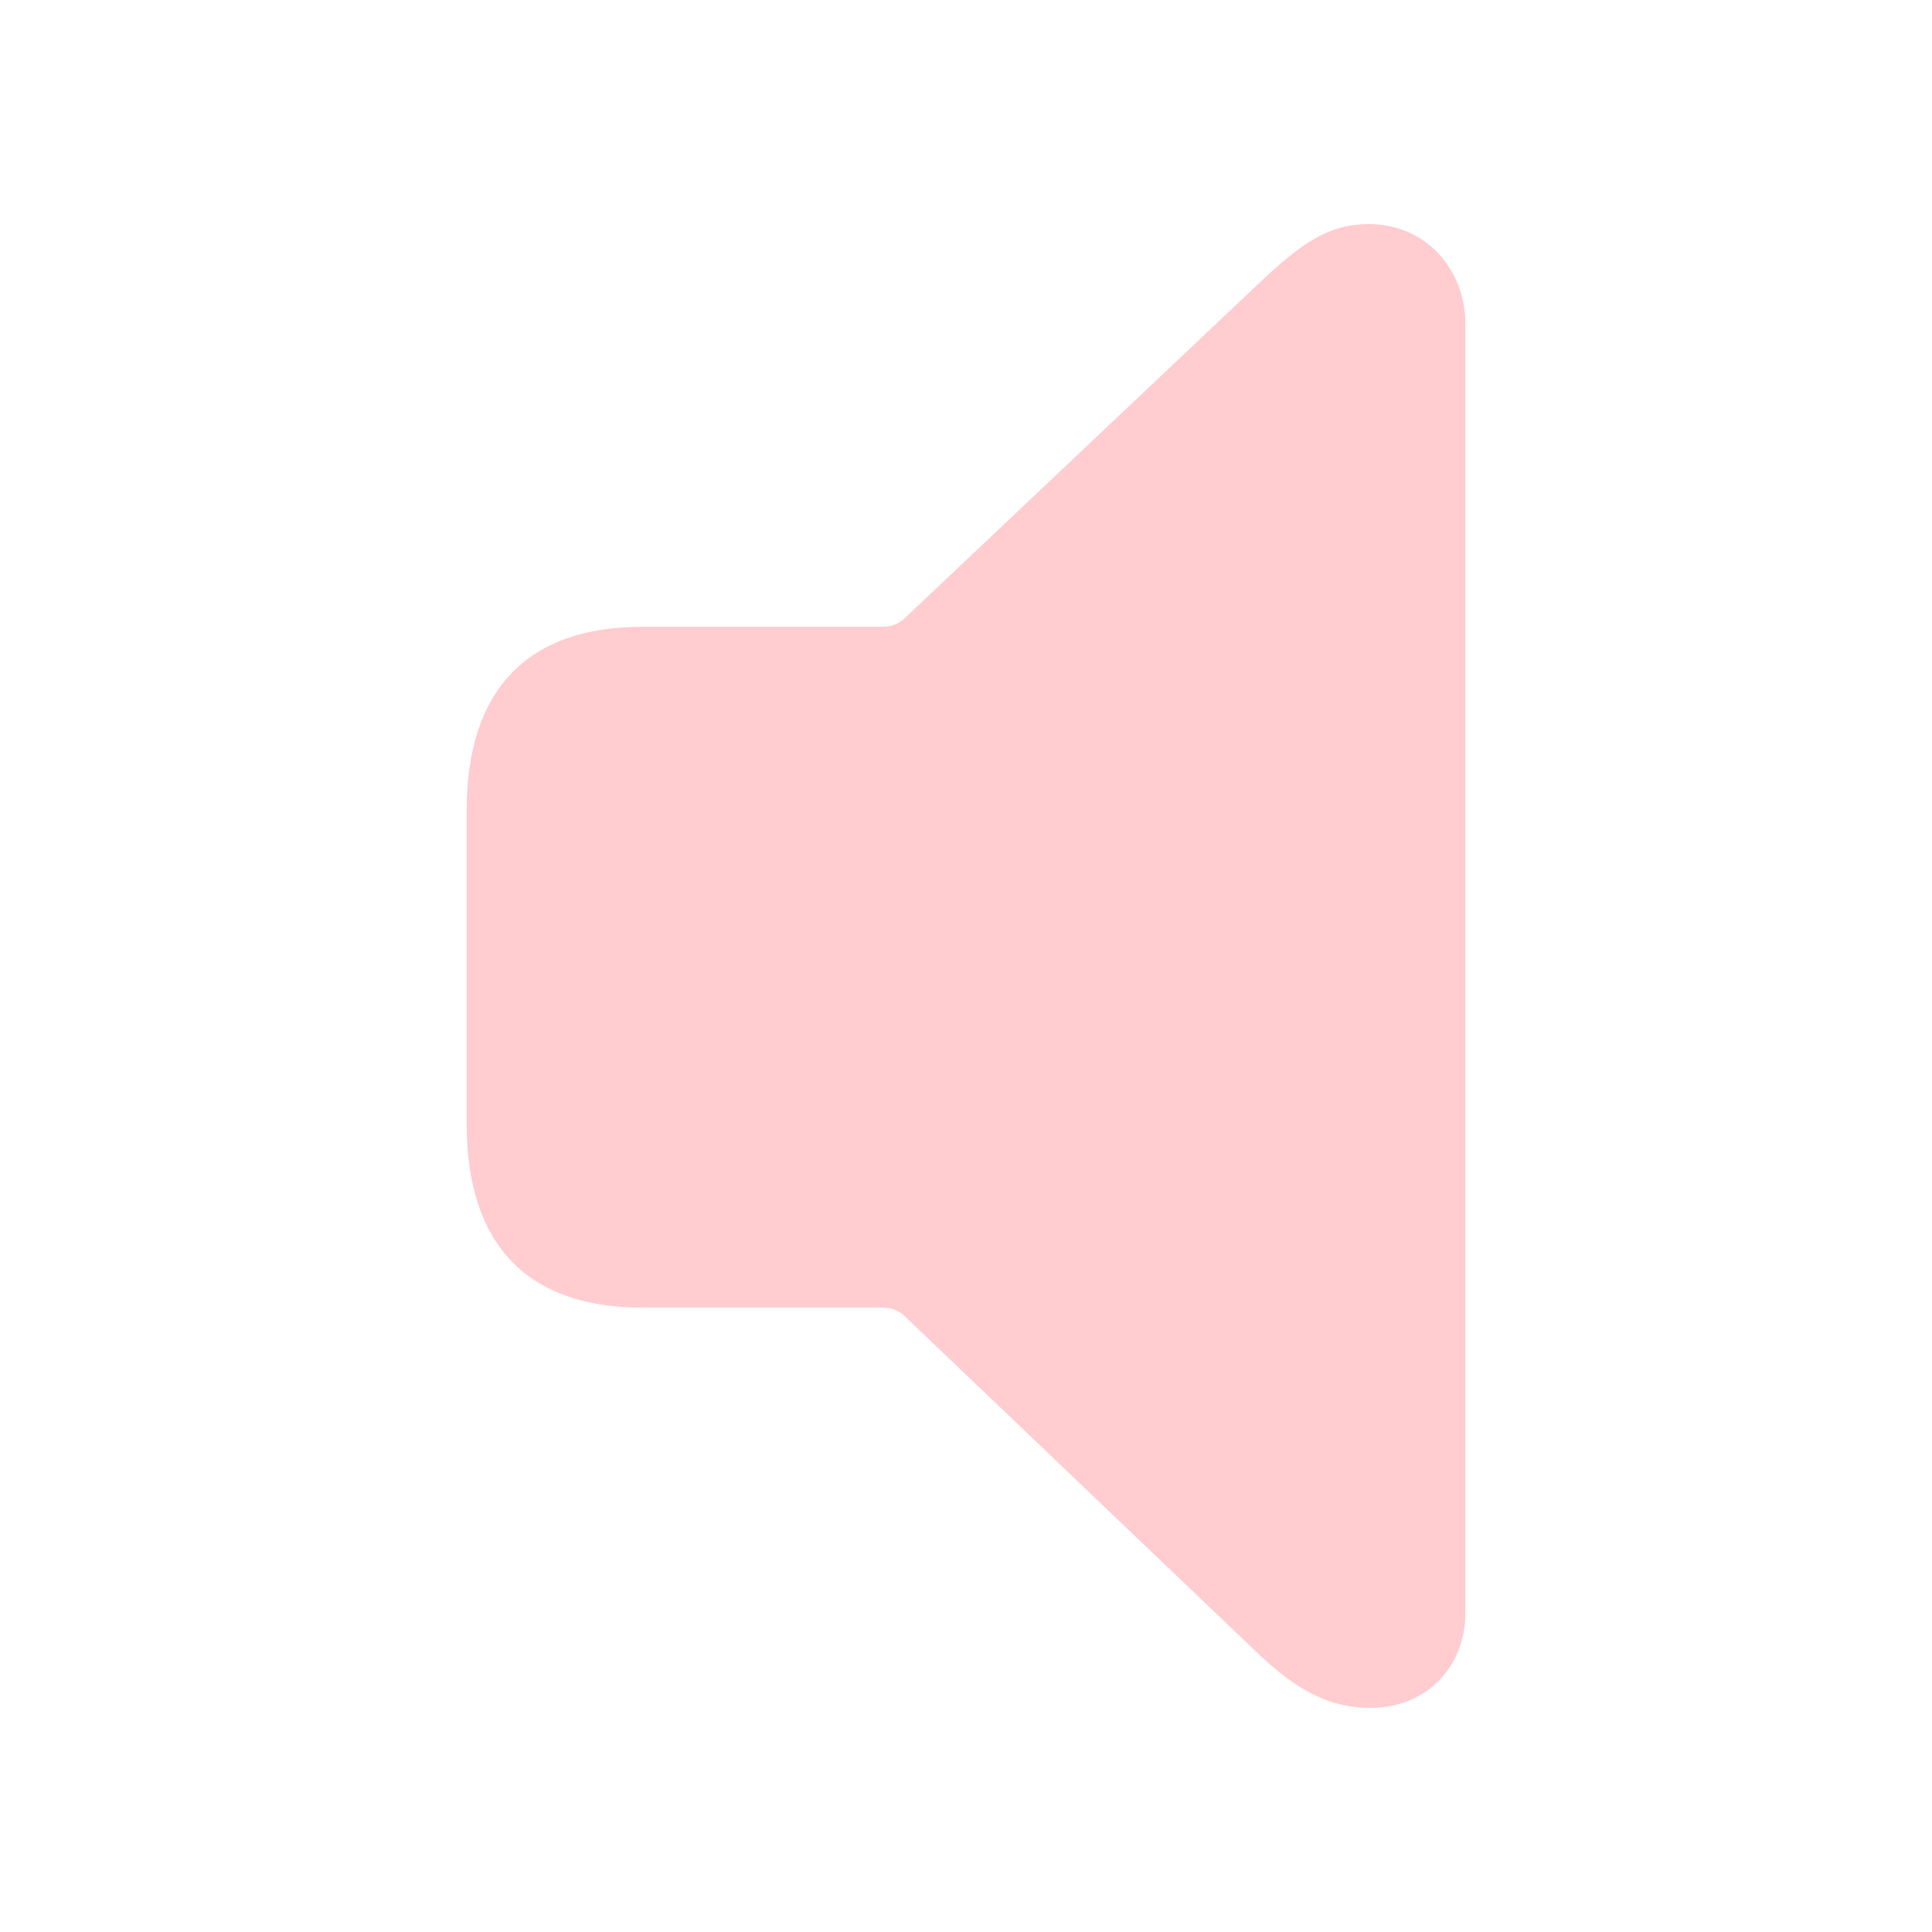
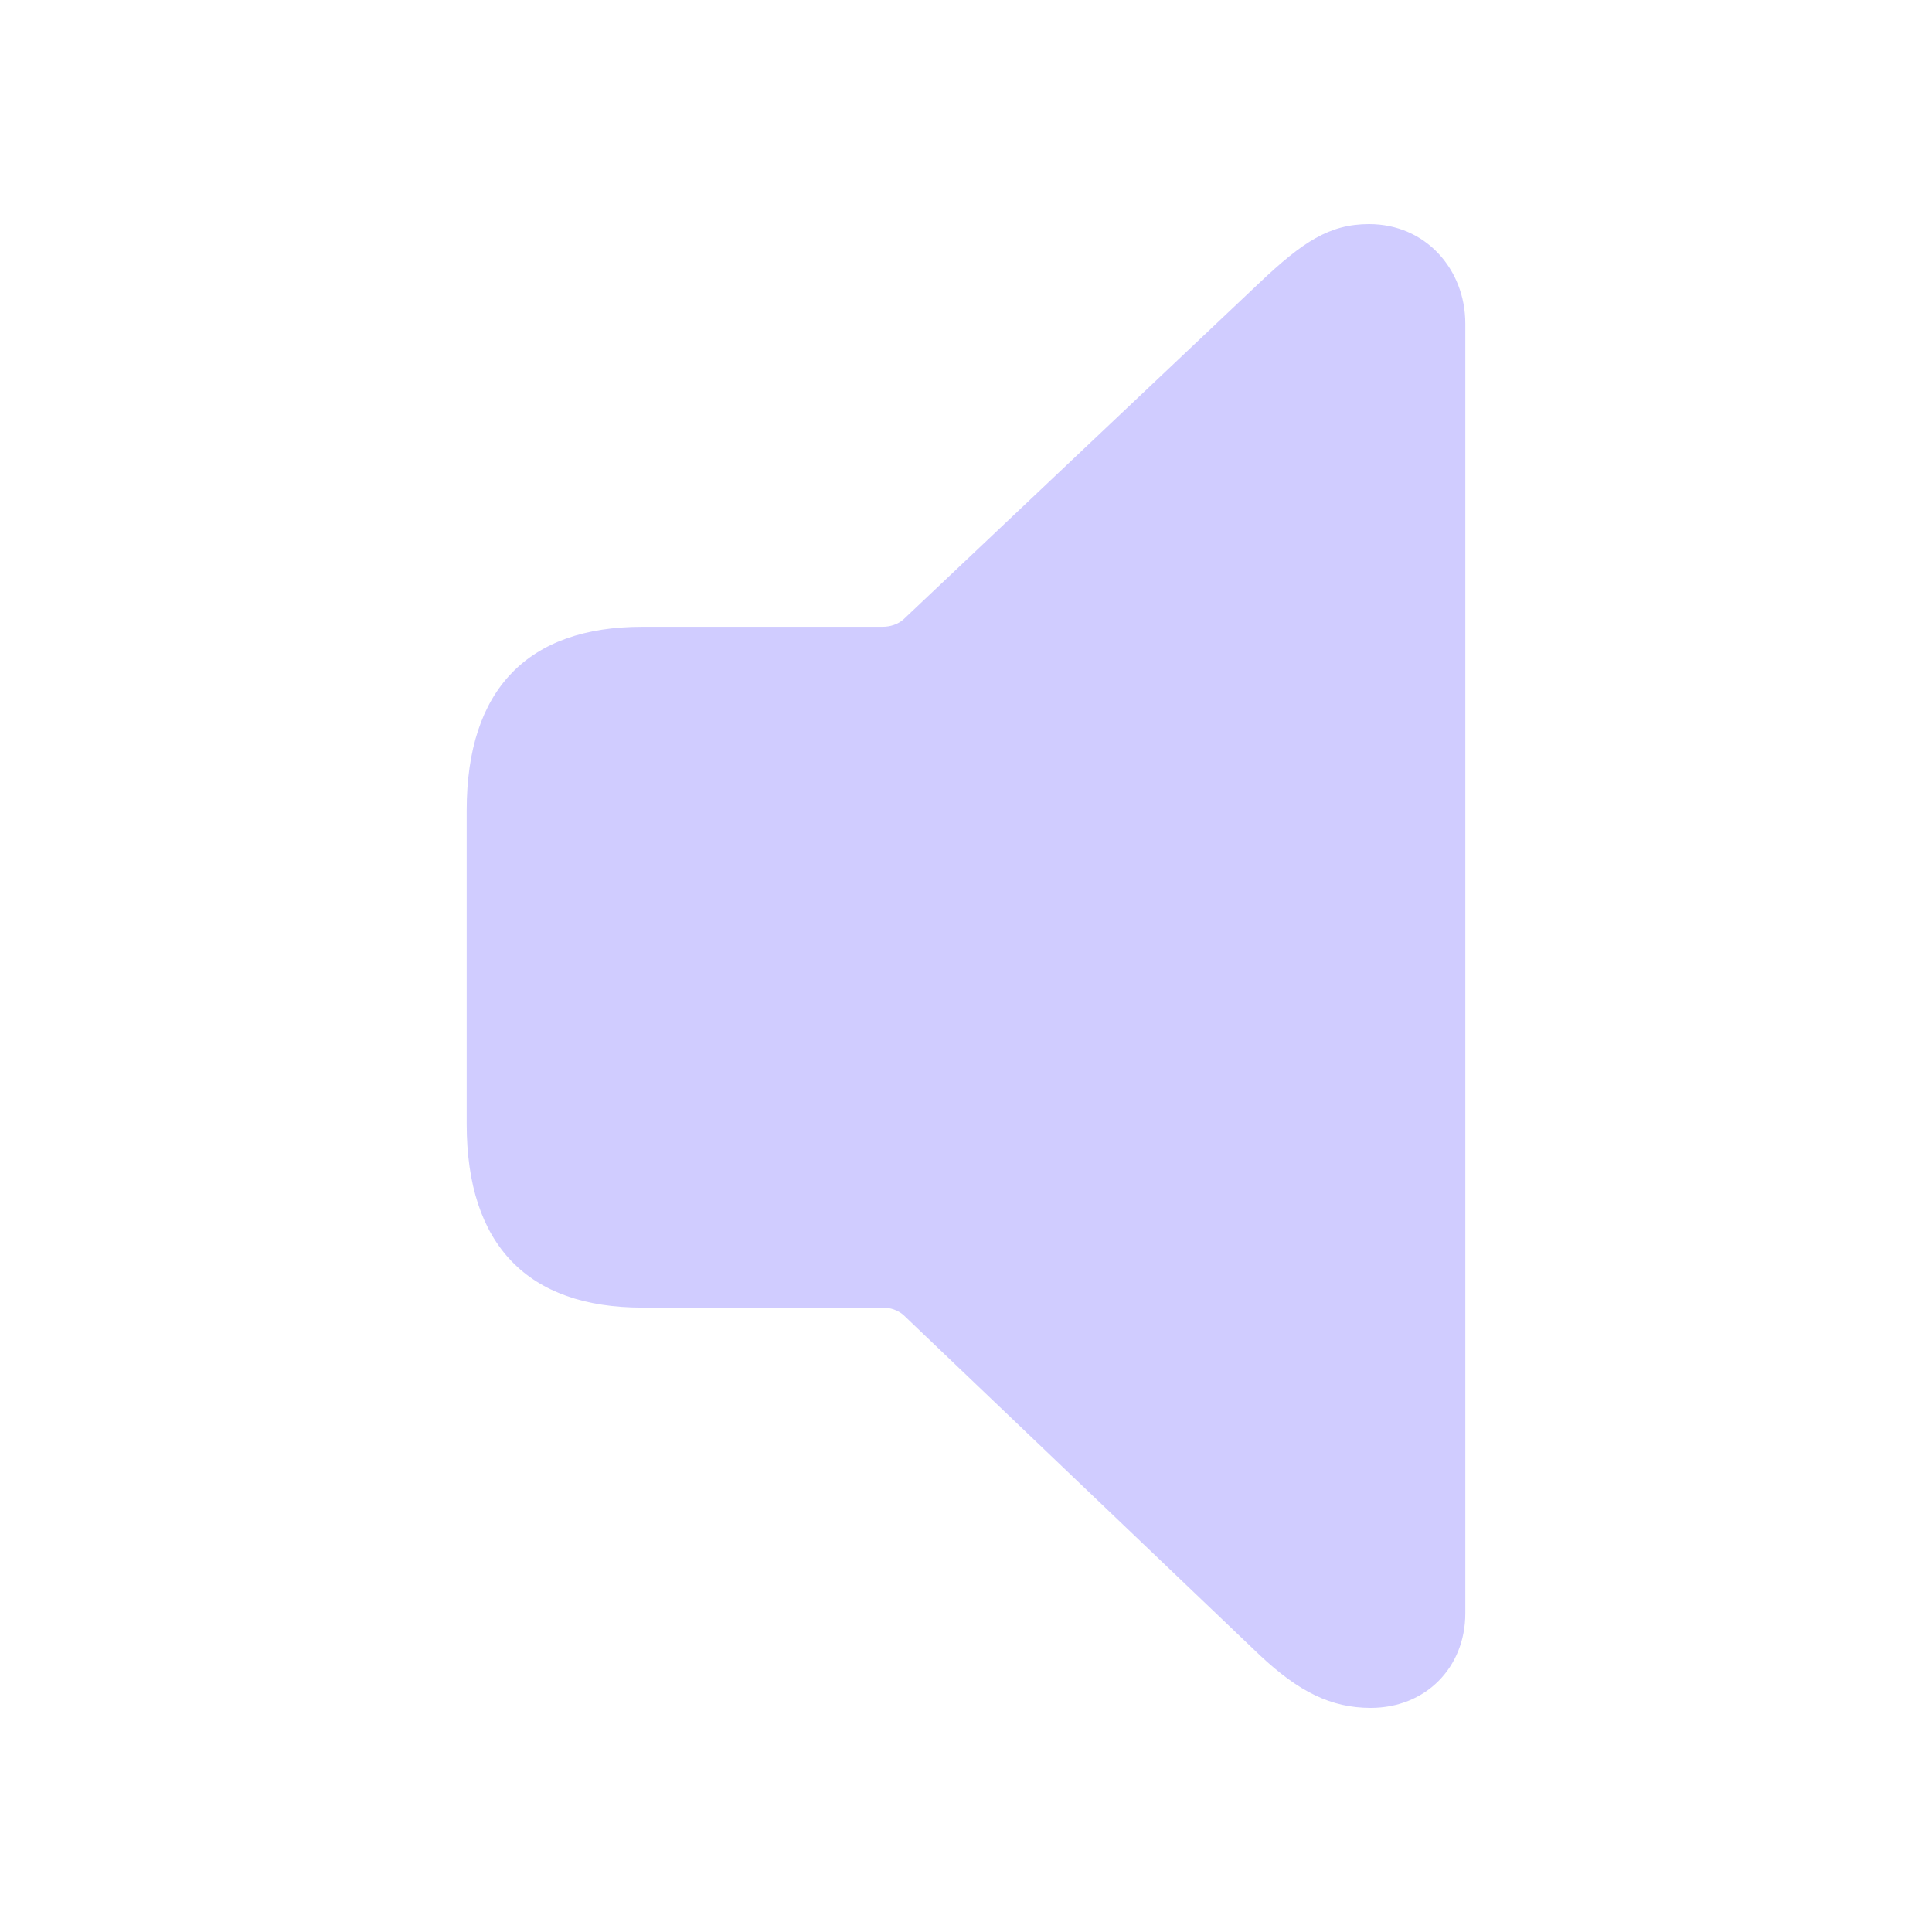
- <svg fill="#FFCCCF" width="120px" height="120px" viewBox="0 0 56 56">
+ <svg fill="#D0CCFF" width="120px" height="120px" viewBox="0 0 56 56">
  <path d="M 39.73 49.504 C 41.324 49.504 42.473 48.332 42.473 46.762 L 42.473 9.379 C 42.473 7.809 41.324 6.496 39.684 6.496 C 38.535 6.496 37.762 7.012 36.52 8.184 L 26.184 17.957 C 26.02 18.098 25.809 18.168 25.574 18.168 L 18.613 18.168 C 15.309 18.168 13.527 19.973 13.527 23.488 L 13.527 32.582 C 13.527 36.098 15.309 37.902 18.613 37.902 L 25.574 37.902 C 25.809 37.902 26.02 37.973 26.184 38.113 L 36.52 47.98 C 37.645 49.035 38.582 49.504 39.73 49.504 Z" />
</svg>
